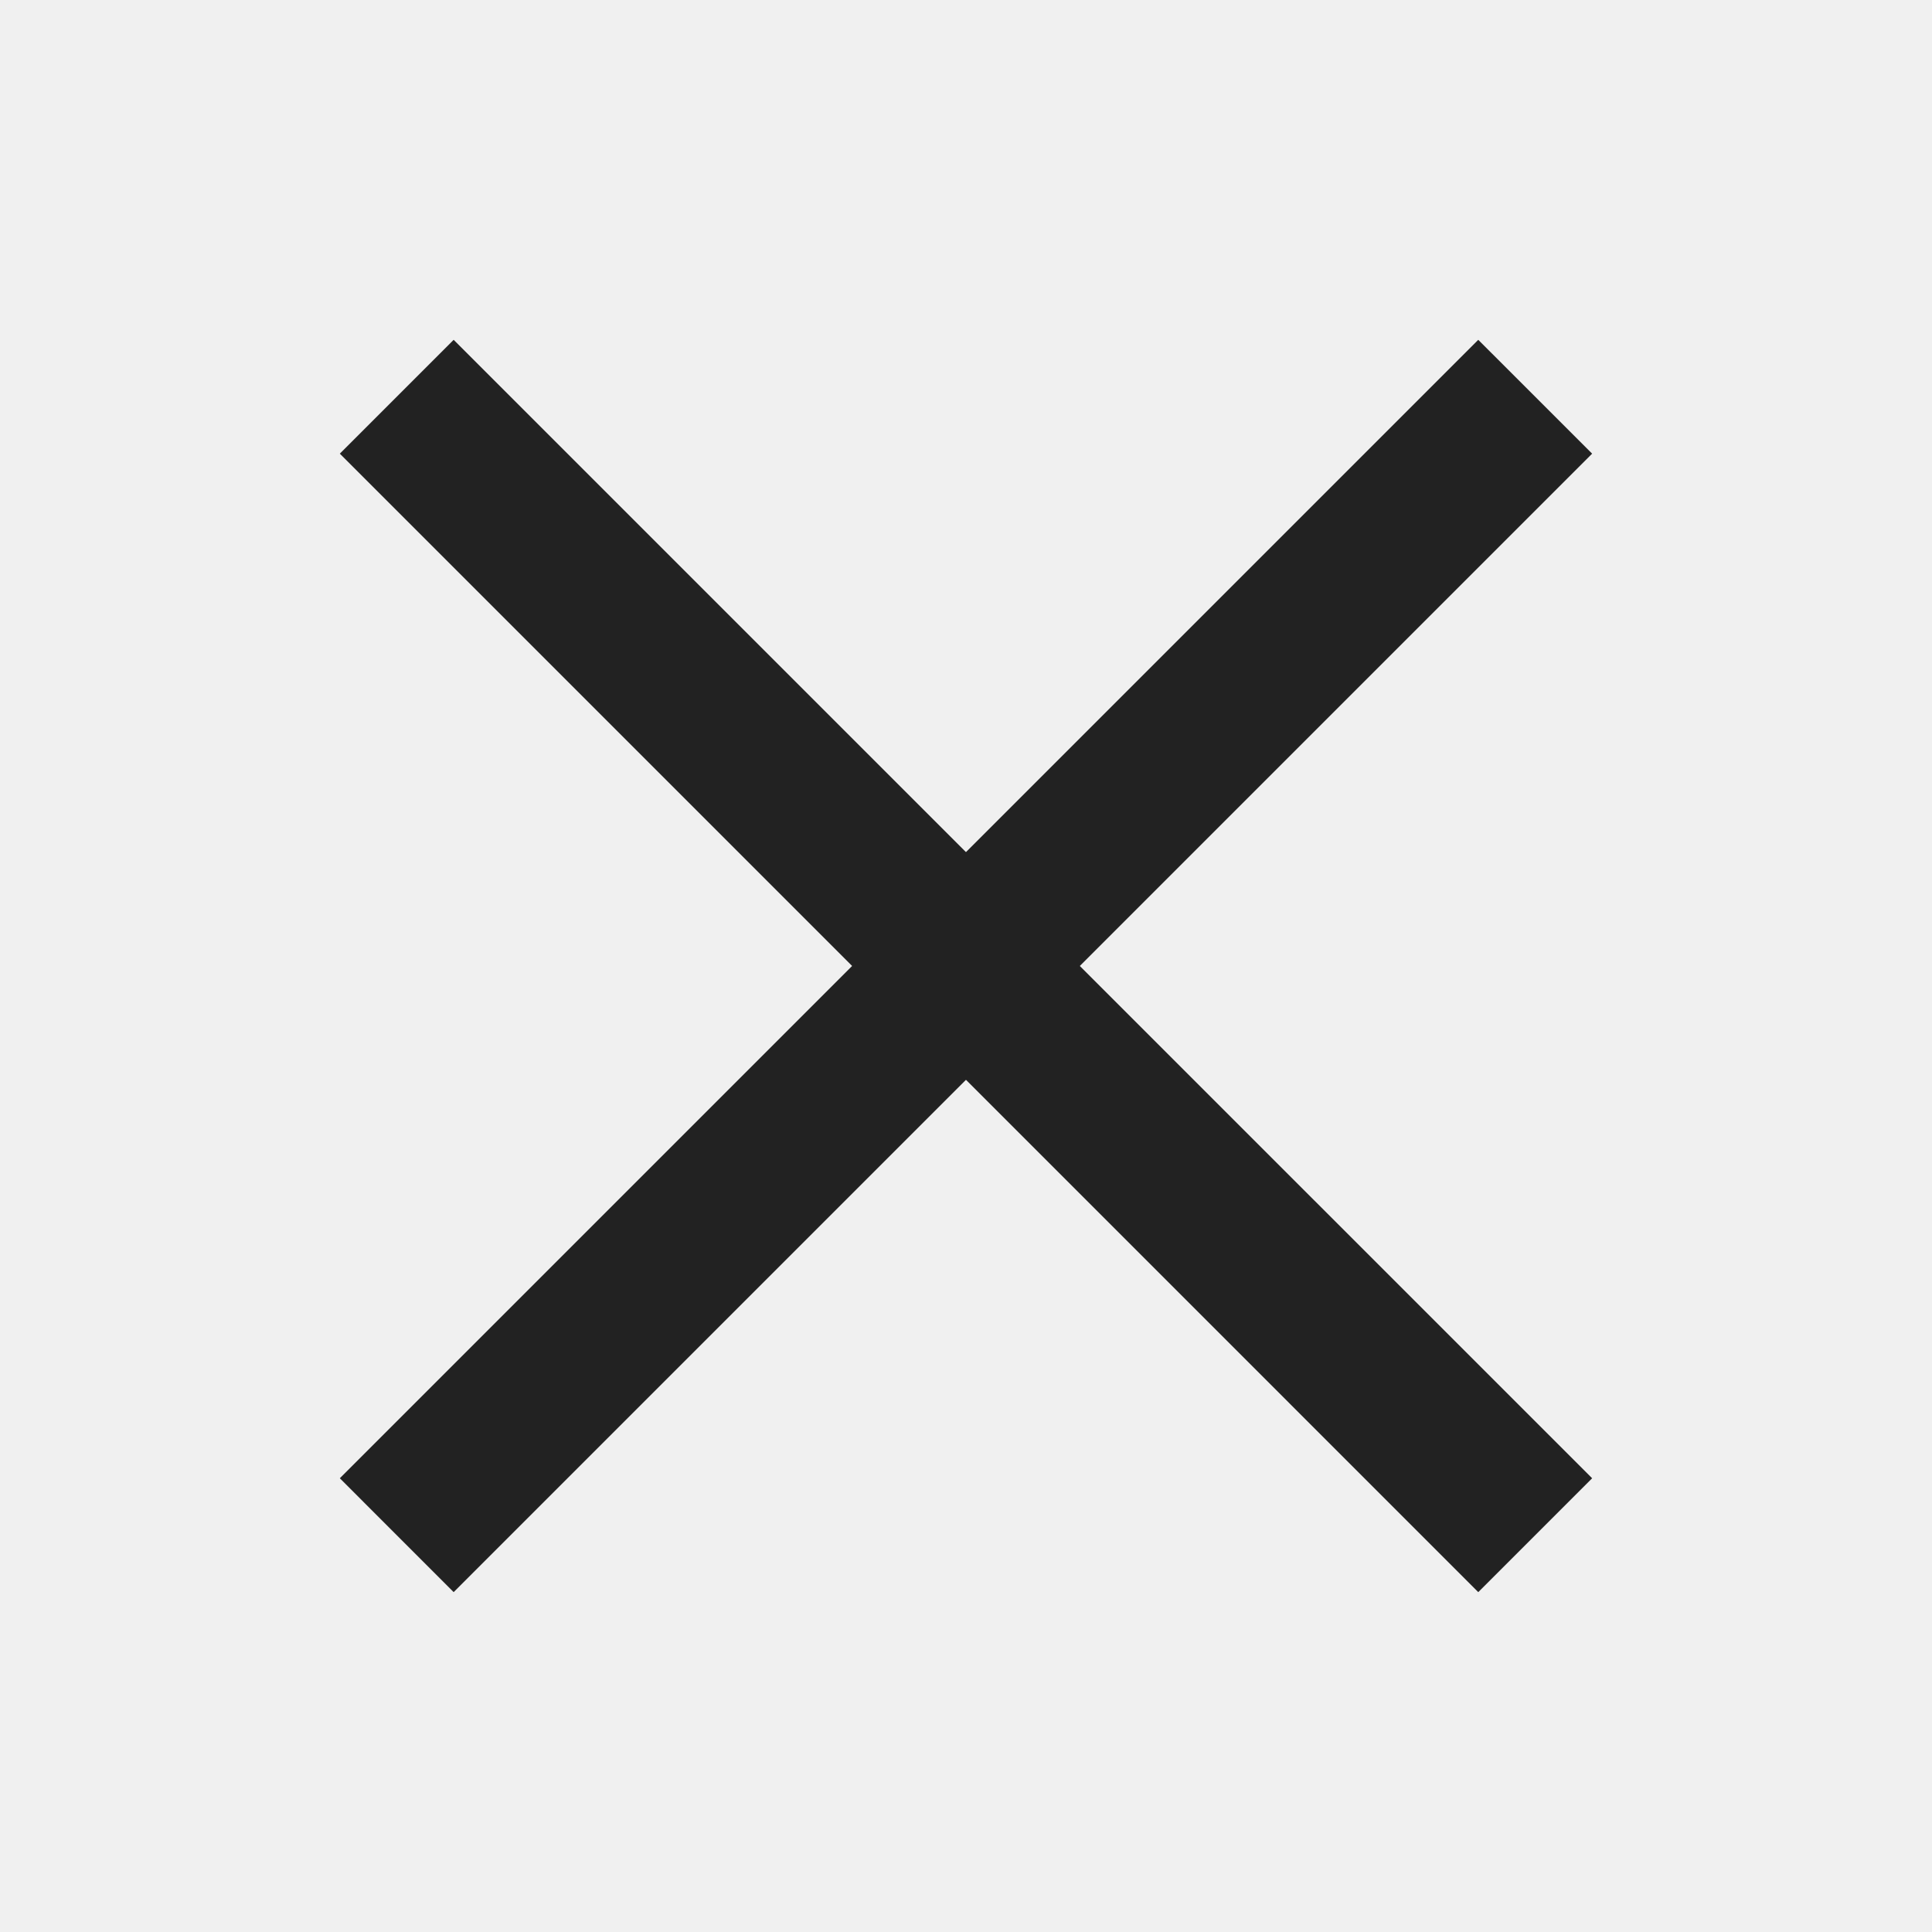
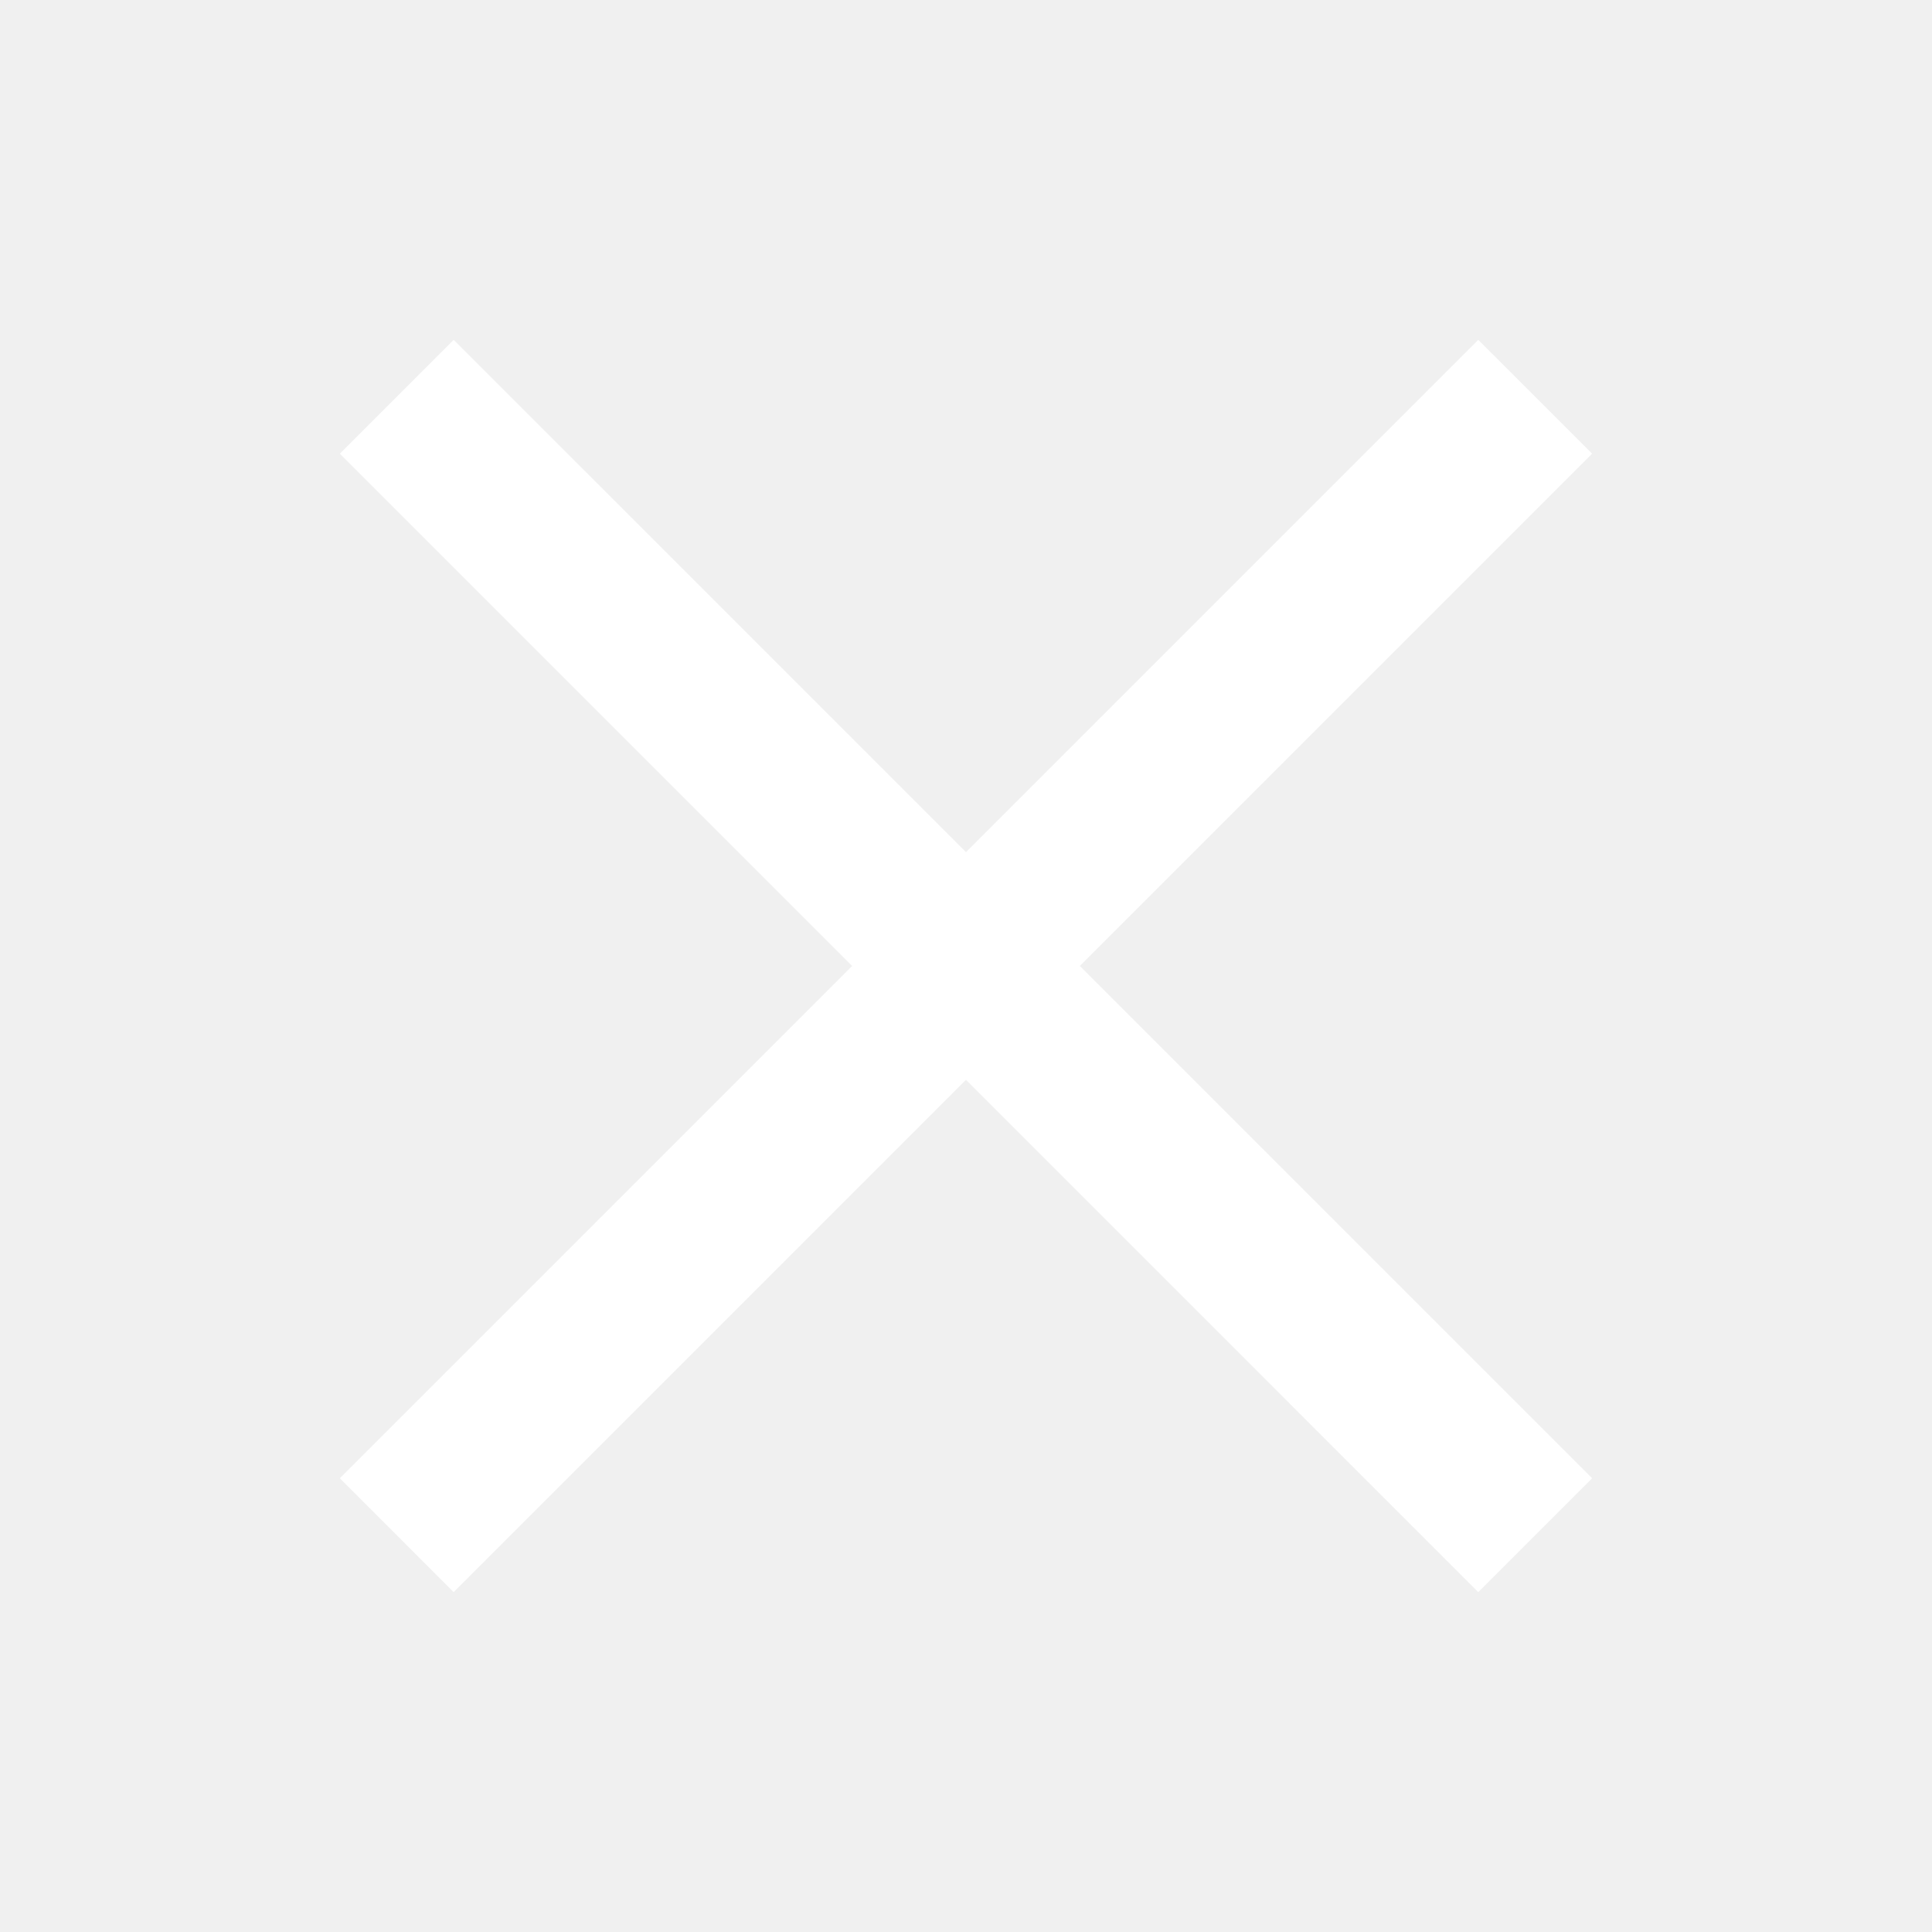
<svg xmlns="http://www.w3.org/2000/svg" width="48" height="48">
  <path fill-opacity="0" fill-rule="evenodd" d="M-.001-.001h48V48h-48V-.001z" />
-   <path fill="#222" fill-rule="evenodd" d="M36.727 8.443l2.829 2.828-28.285 28.285-2.828-2.829L36.727 8.443z" />
-   <path fill="#222" fill-rule="evenodd" d="M11.271 8.443l-2.828 2.828 28.284 28.285 2.829-2.829L11.271 8.443z" />
+   <path fill="#fff" fill-rule="evenodd" d="M36.727 8.443l2.829 2.828-28.285 28.285-2.828-2.829L36.727 8.443z" />
+   <path fill="#fff" fill-rule="evenodd" d="M11.271 8.443l-2.828 2.828 28.284 28.285 2.829-2.829L11.271 8.443z" />
</svg>
